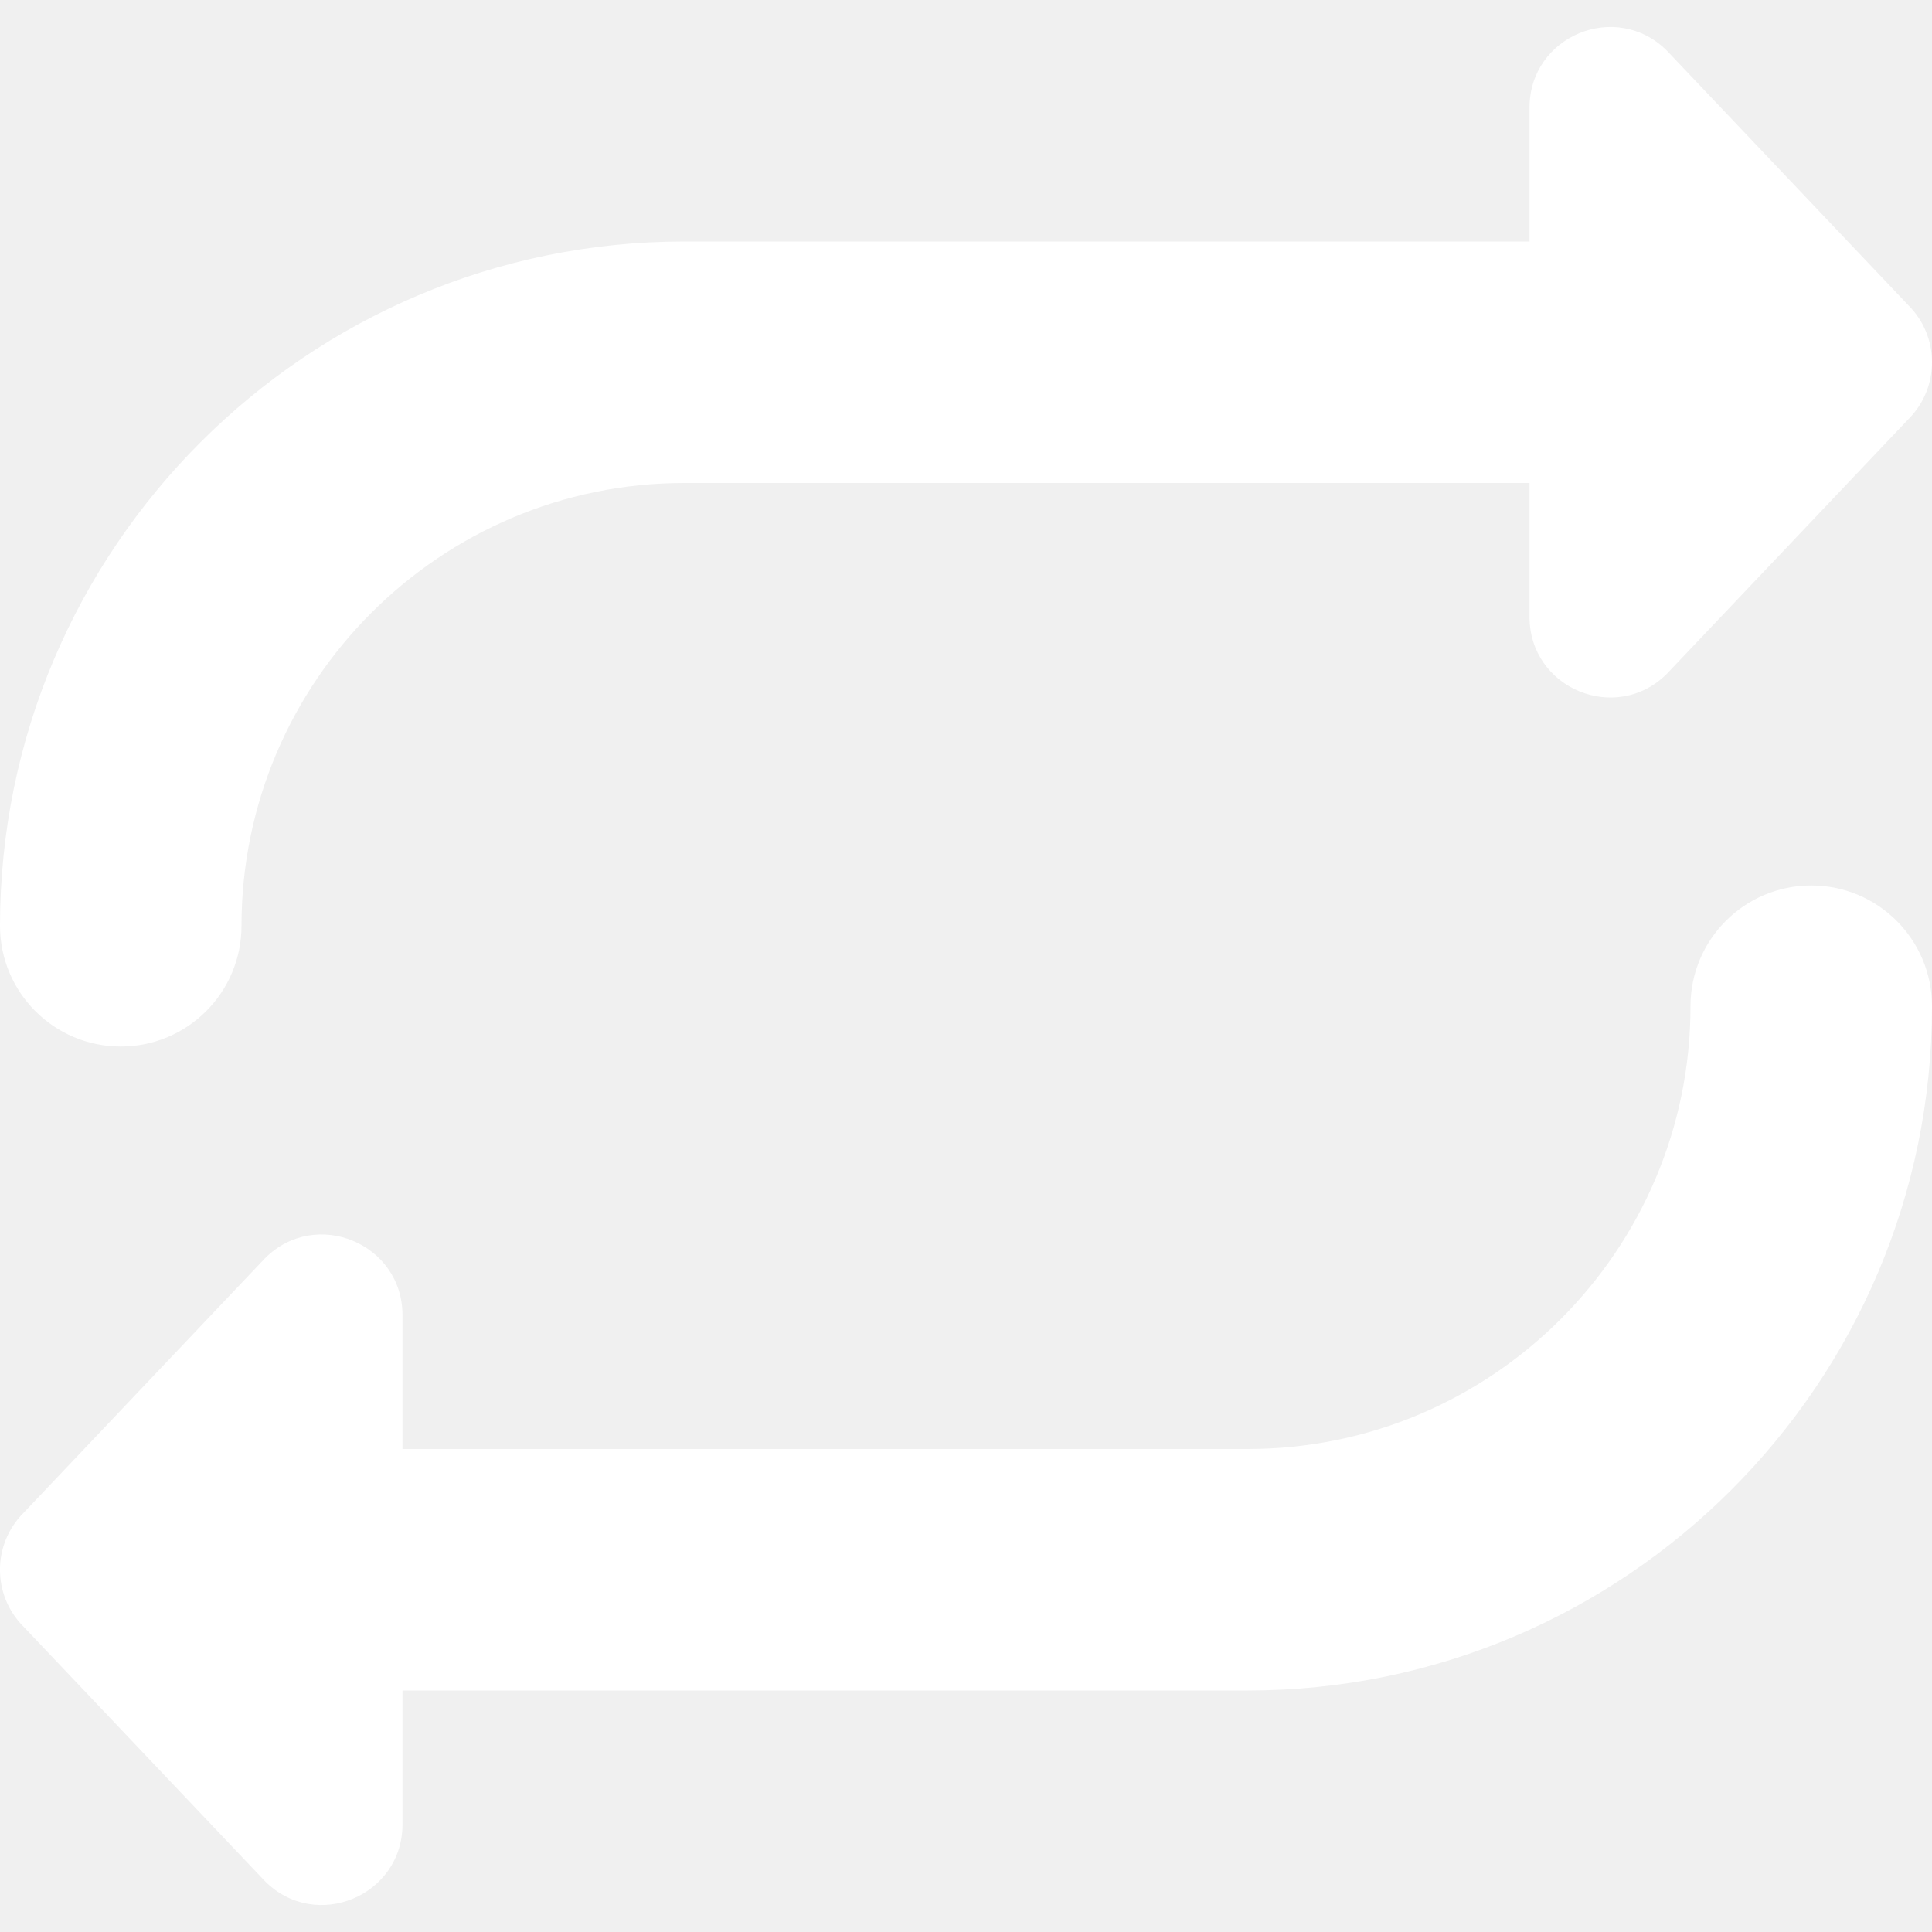
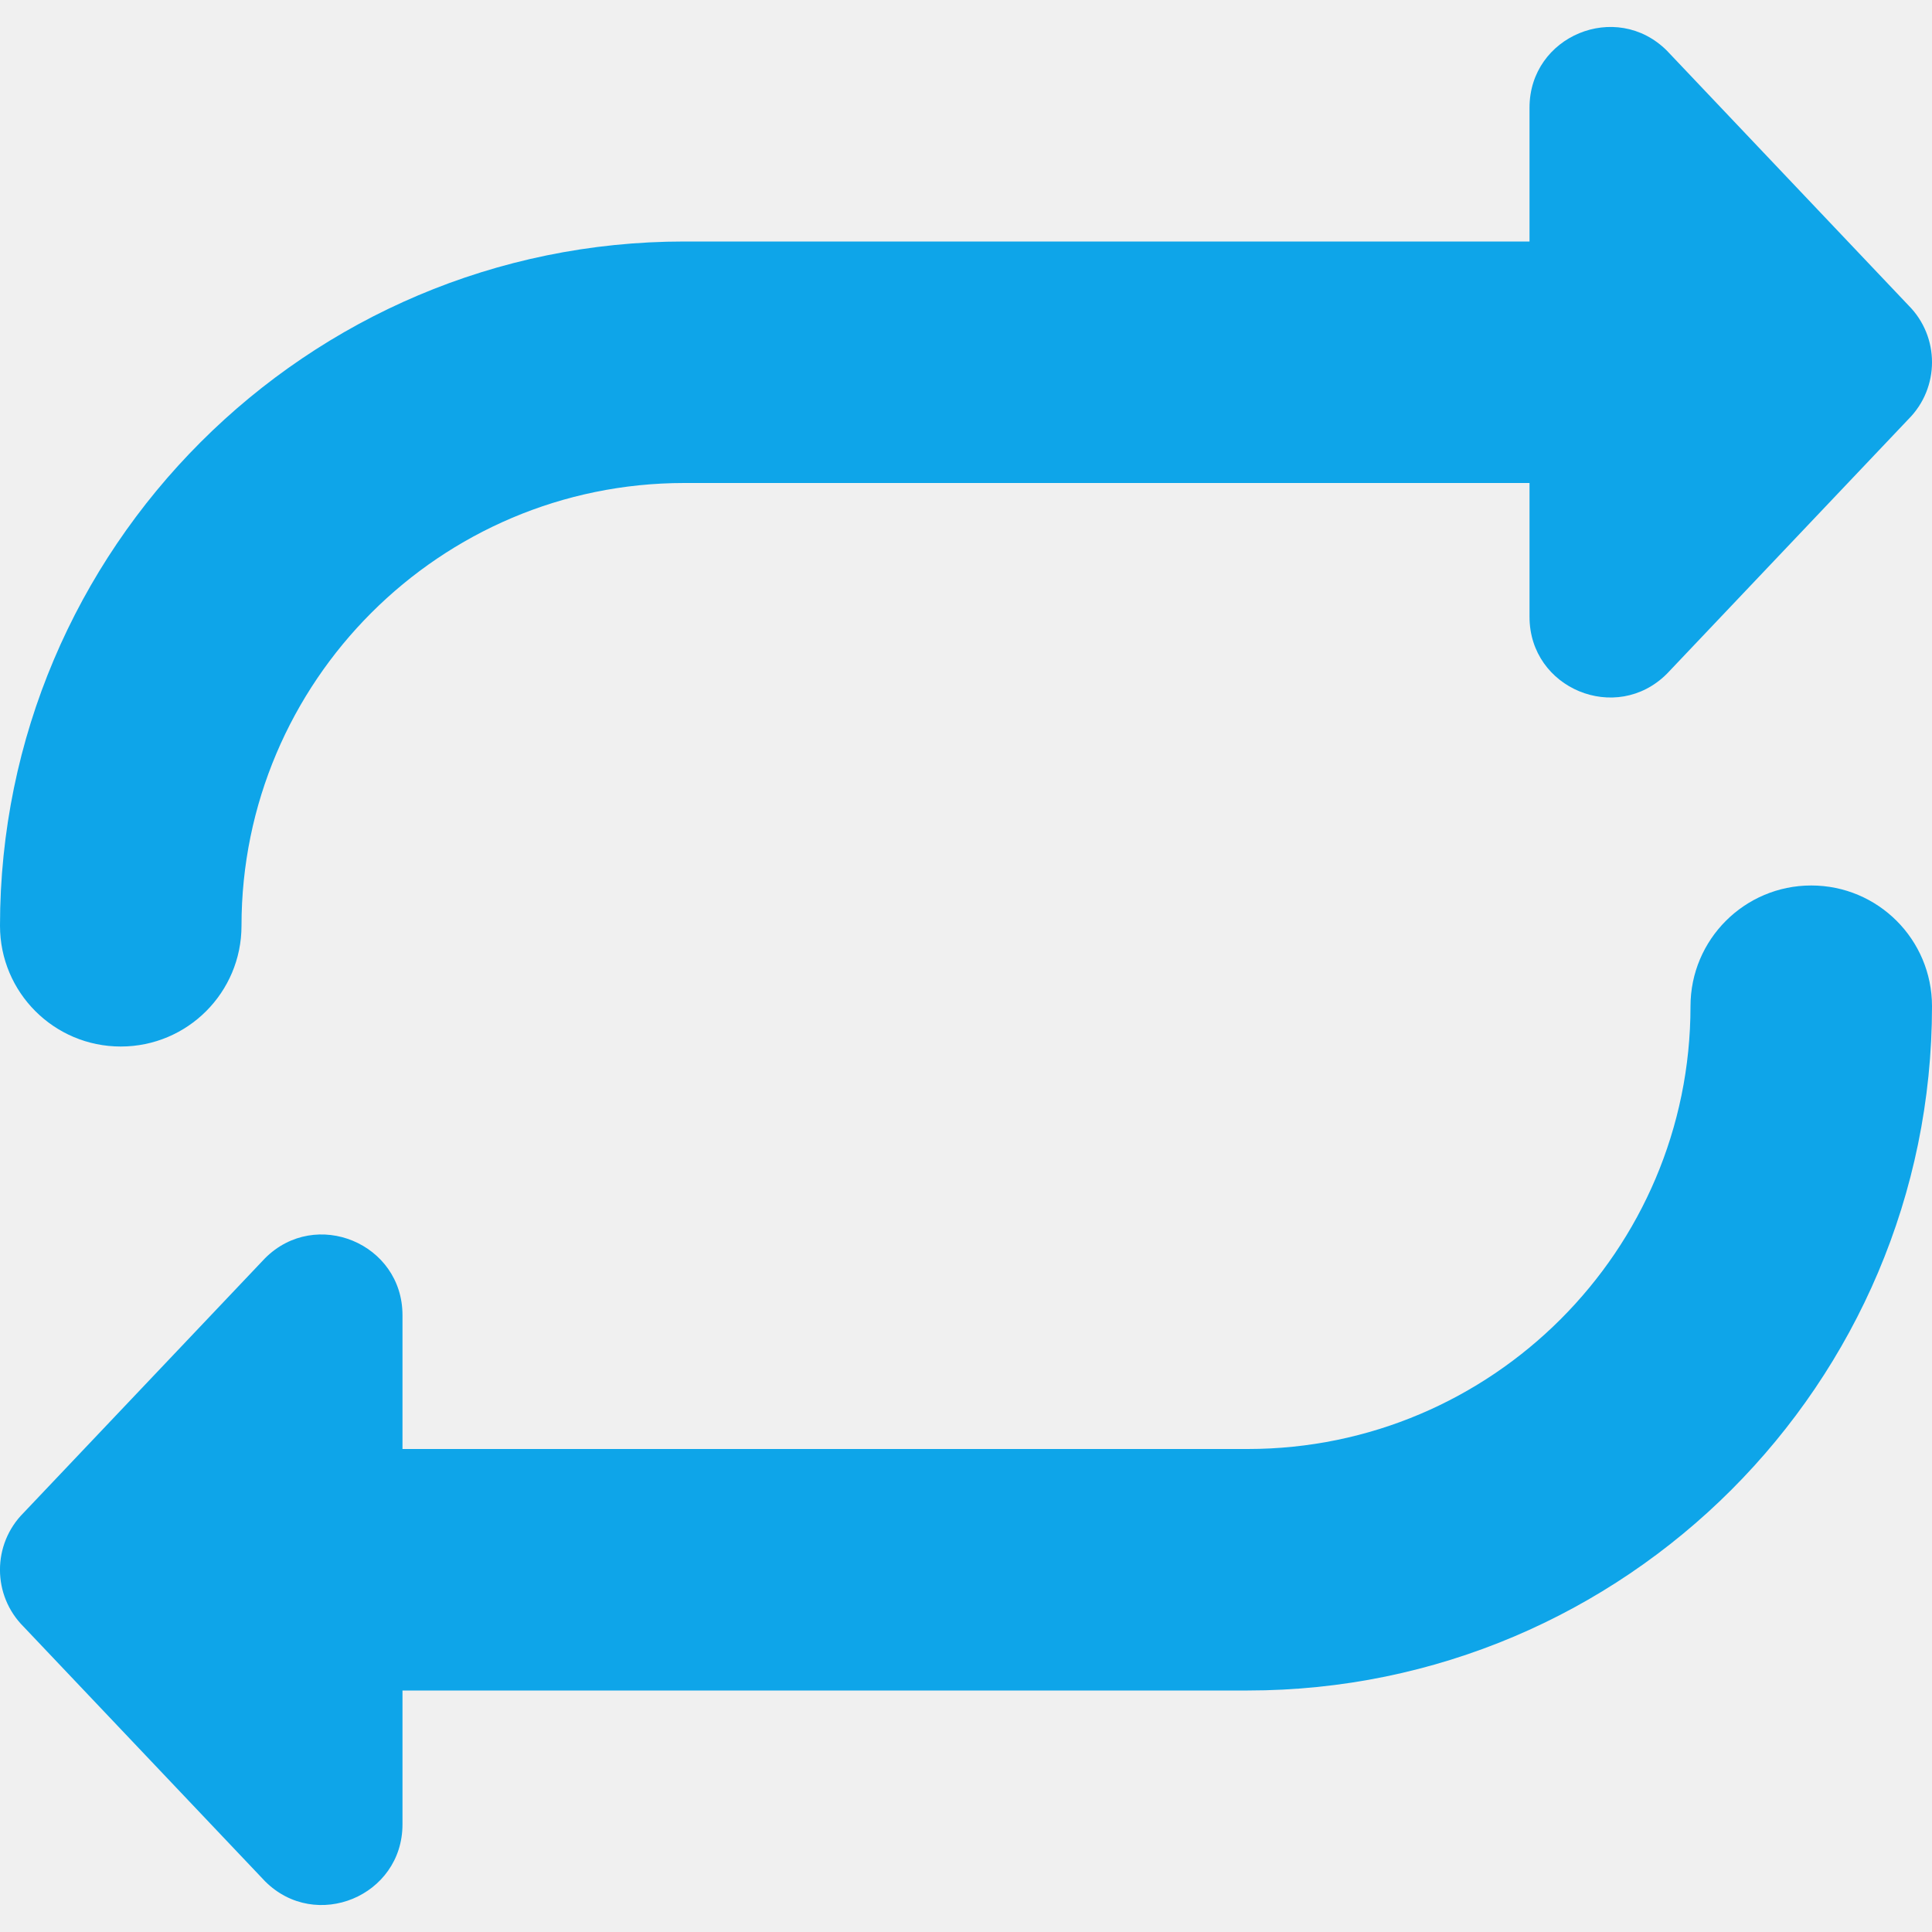
<svg xmlns="http://www.w3.org/2000/svg" width="34" height="34" viewBox="0 0 34 34" fill="none">
  <g clip-path="url(#clip0_48_838)">
-     <path d="M0 16.292C0 9.652 5.402 4.25 12.042 4.25H26.917V1.894C26.917 0.632 28.442 -3.05772e-05 29.335 0.892L33.585 5.373C34.139 5.927 34.138 6.824 33.585 7.377L29.335 11.857C28.442 12.75 26.917 12.118 26.917 10.856V8.5H12.042C7.745 8.5 4.25 11.996 4.25 16.292C4.25 17.465 3.3 18.417 2.125 18.417C0.951 18.417 0 17.465 0 16.292ZM31.875 15.583C30.701 15.583 29.75 16.535 29.75 17.708C29.75 22.004 26.255 25.5 21.958 25.5H7.083V23.144C7.083 21.882 5.558 21.25 4.665 22.142L0.415 26.623C-0.139 27.177 -0.139 28.074 0.415 28.627L4.665 33.108C5.558 34 7.083 33.368 7.083 32.106V29.75H21.958C28.598 29.75 34 24.348 34 17.708C34 16.535 33.05 15.583 31.875 15.583Z" fill="white" />
+     <path d="M0 16.292C0 9.652 5.402 4.25 12.042 4.25H26.917V1.894C26.917 0.632 28.442 -3.05772e-05 29.335 0.892L33.585 5.373C34.139 5.927 34.138 6.824 33.585 7.377L29.335 11.857C28.442 12.75 26.917 12.118 26.917 10.856V8.5H12.042C7.745 8.5 4.25 11.996 4.25 16.292C4.25 17.465 3.3 18.417 2.125 18.417C0.951 18.417 0 17.465 0 16.292ZM31.875 15.583C30.701 15.583 29.75 16.535 29.75 17.708C29.75 22.004 26.255 25.5 21.958 25.5H7.083V23.144C7.083 21.882 5.558 21.25 4.665 22.142L0.415 26.623C-0.139 27.177 -0.139 28.074 0.415 28.627L4.665 33.108C5.558 34 7.083 33.368 7.083 32.106V29.75H21.958C28.598 29.75 34 24.348 34 17.708C34 16.535 33.05 15.583 31.875 15.583Z" fill="#0ea5e9" />
  </g>
  <defs>
    <clipPath id="clip0_48_838">
-       <rect width="34" height="34" fill="white" />
+       <rect width="34" height="34" fill="#0ea5e9" />
    </clipPath>
  </defs>
</svg>
